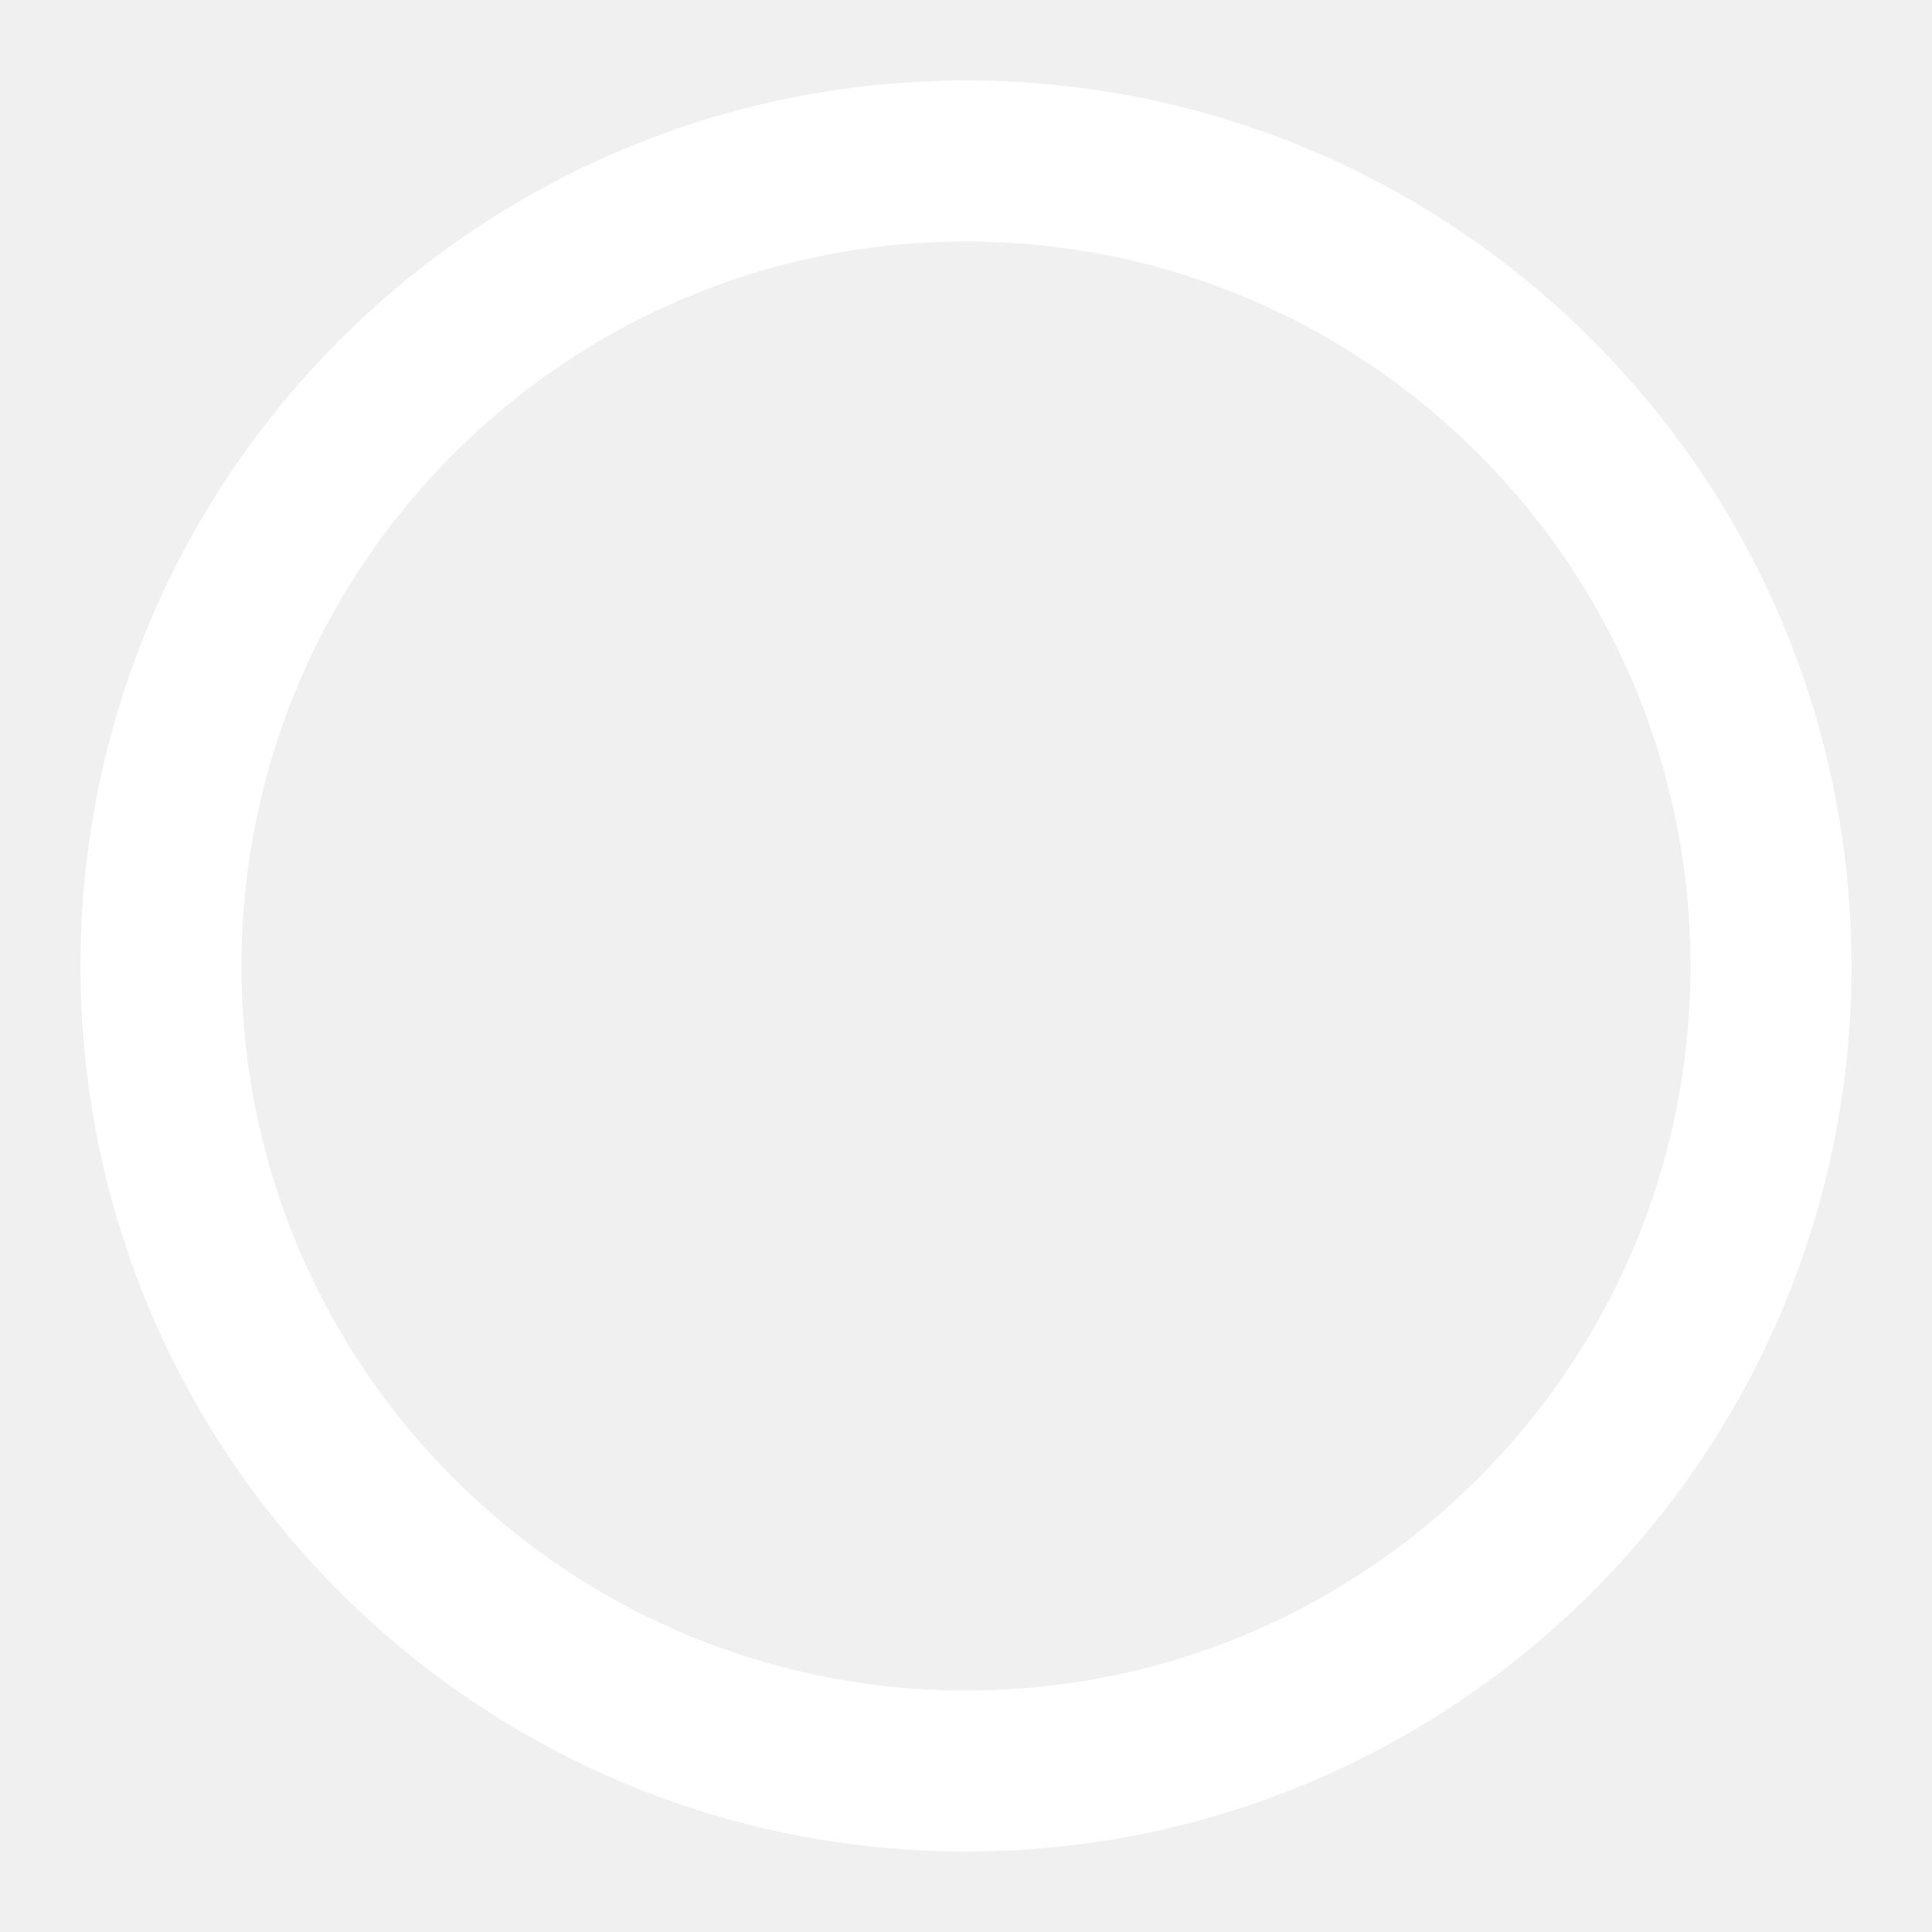
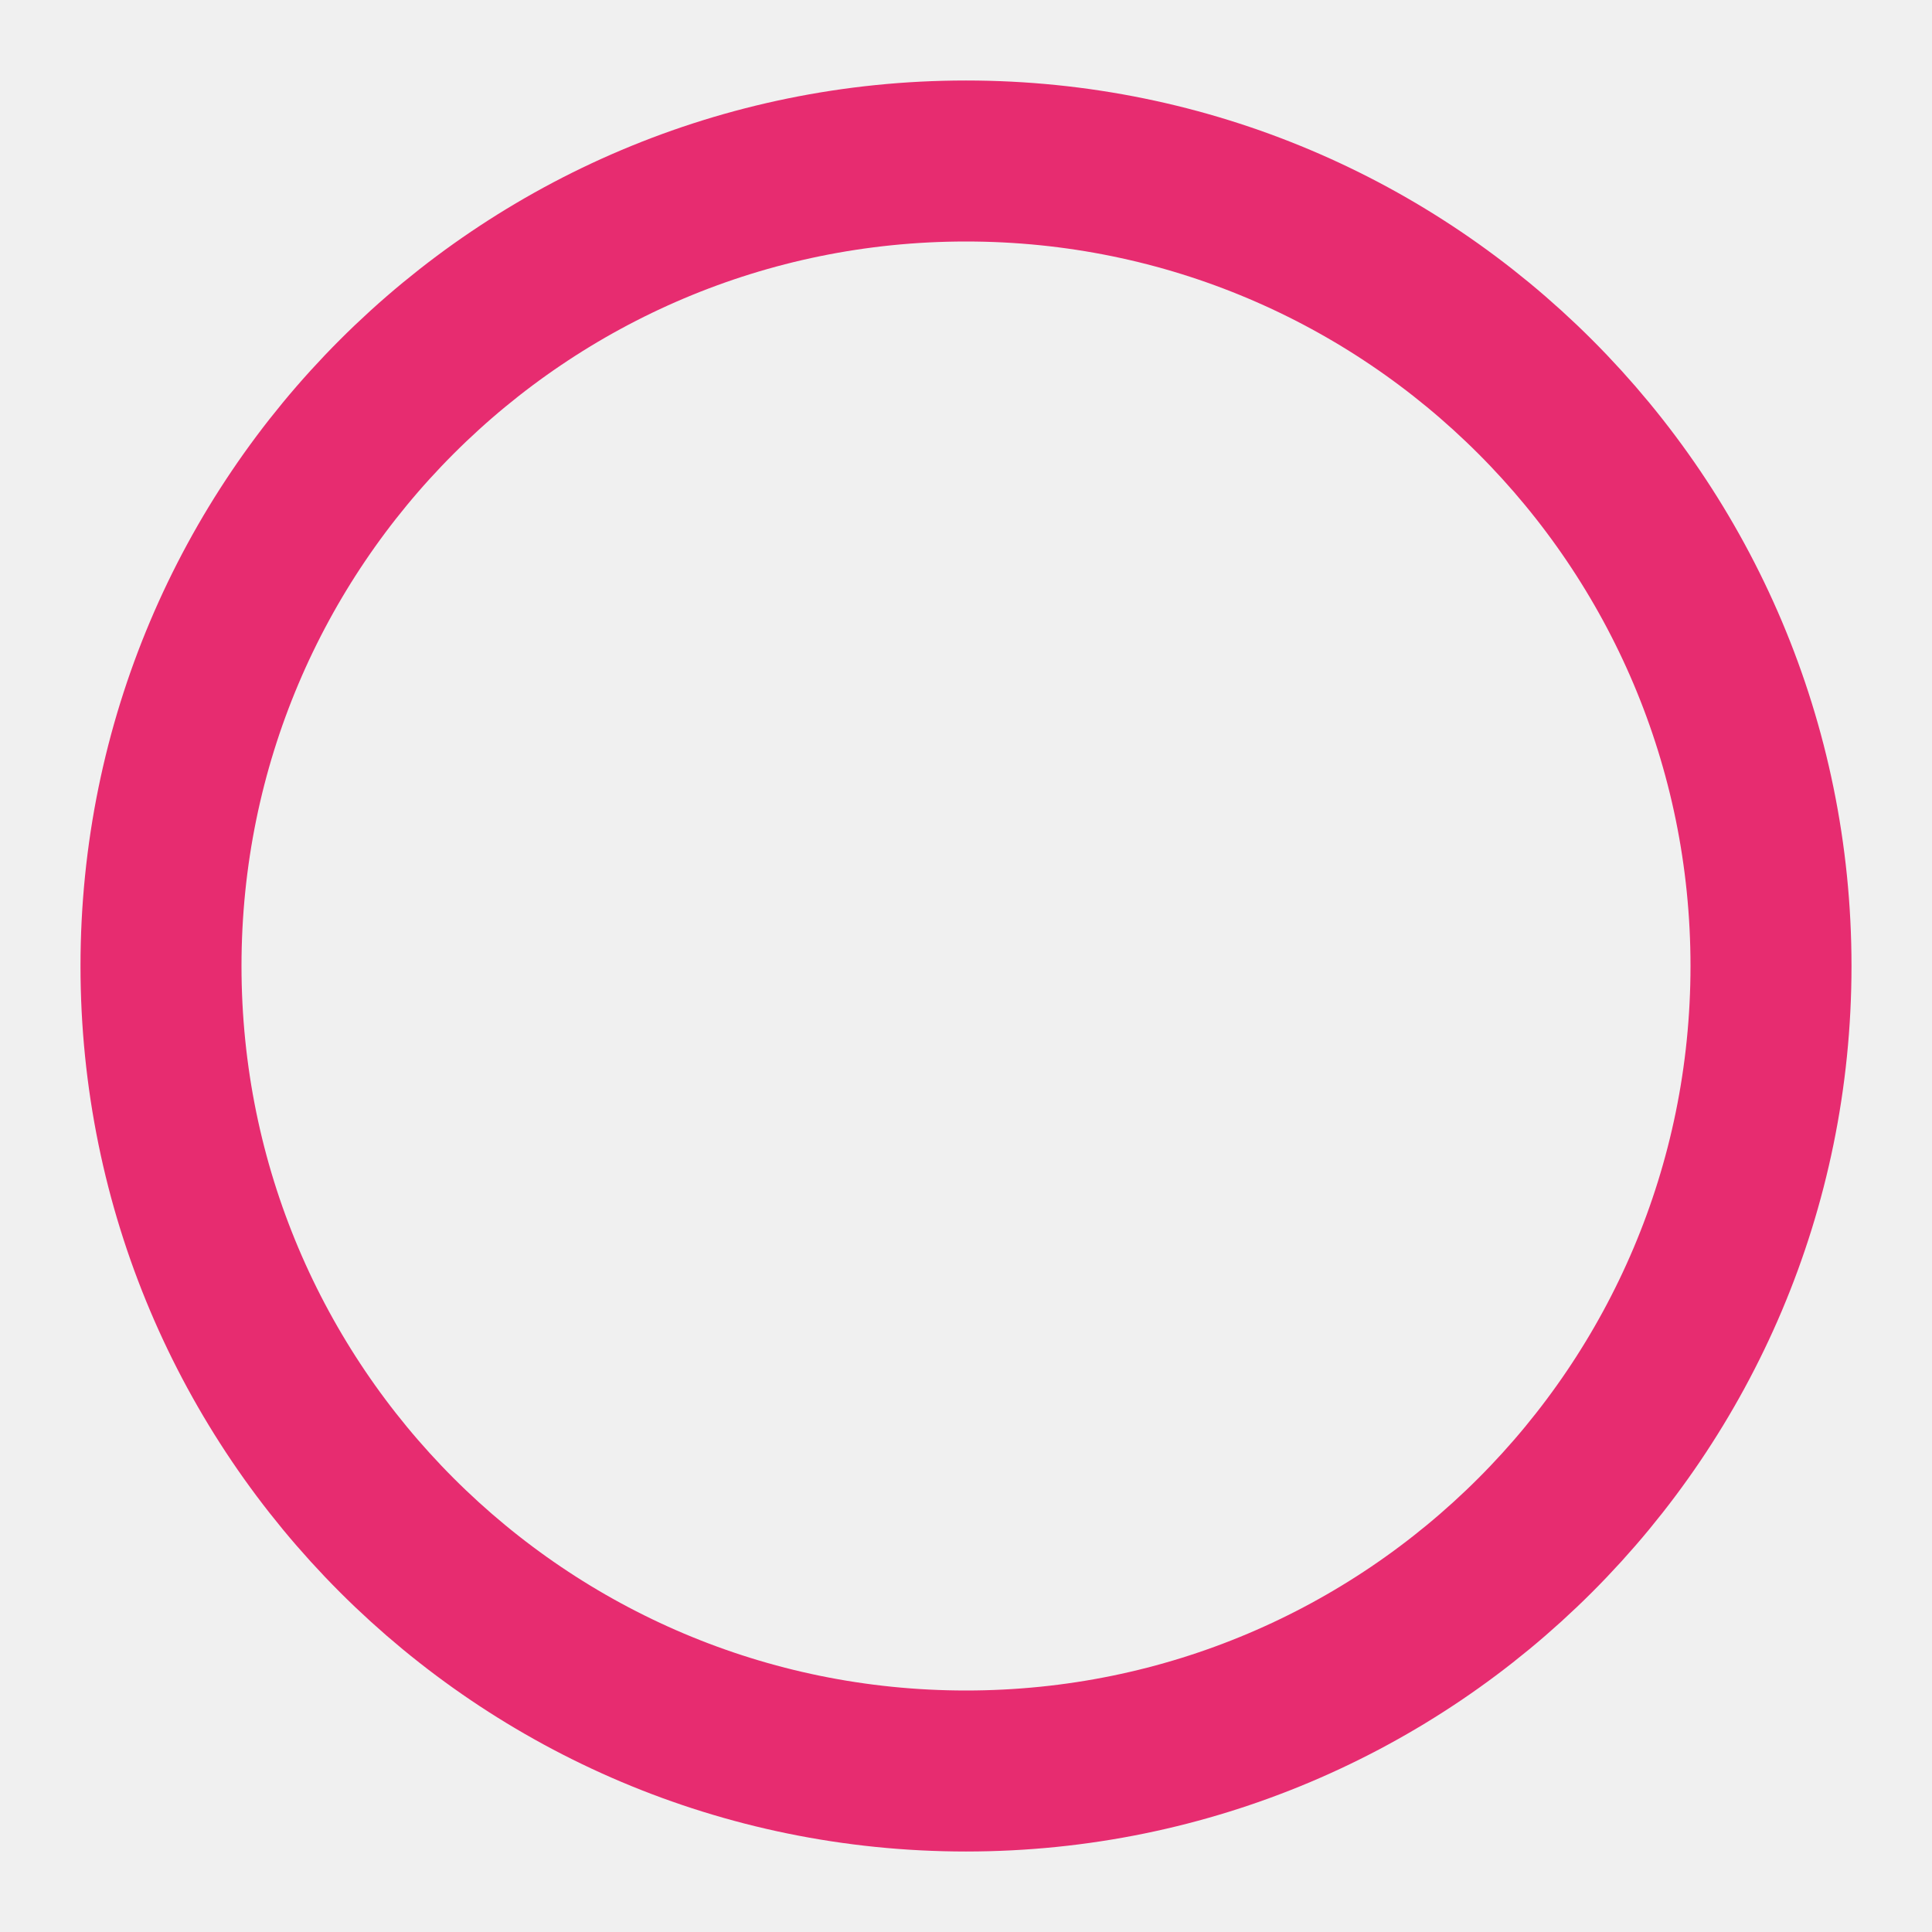
- <svg xmlns="http://www.w3.org/2000/svg" width="24" height="24" viewBox="0 0 24 24" fill="none" stroke="white" stroke-width="2" stroke-linecap="round" stroke-linejoin="round" class="feather feather-circle">
-   <circle cx="12" cy="12" r="10" />
+ <svg xmlns="http://www.w3.org/2000/svg" version="1.1" id="Laag_1" x="0px" y="0px" viewBox="0 0 24 24" style="enable-background:new 0 0 24 24;" xml:space="preserve">
+   <style type="text/css">
+ 	.st0{fill:none;stroke:#E72C70;stroke-width:2;stroke-linecap:round;stroke-linejoin:round;}
+ </style>
+   <circle class="st0" cx="12" cy="12" r="10" />
</svg>
